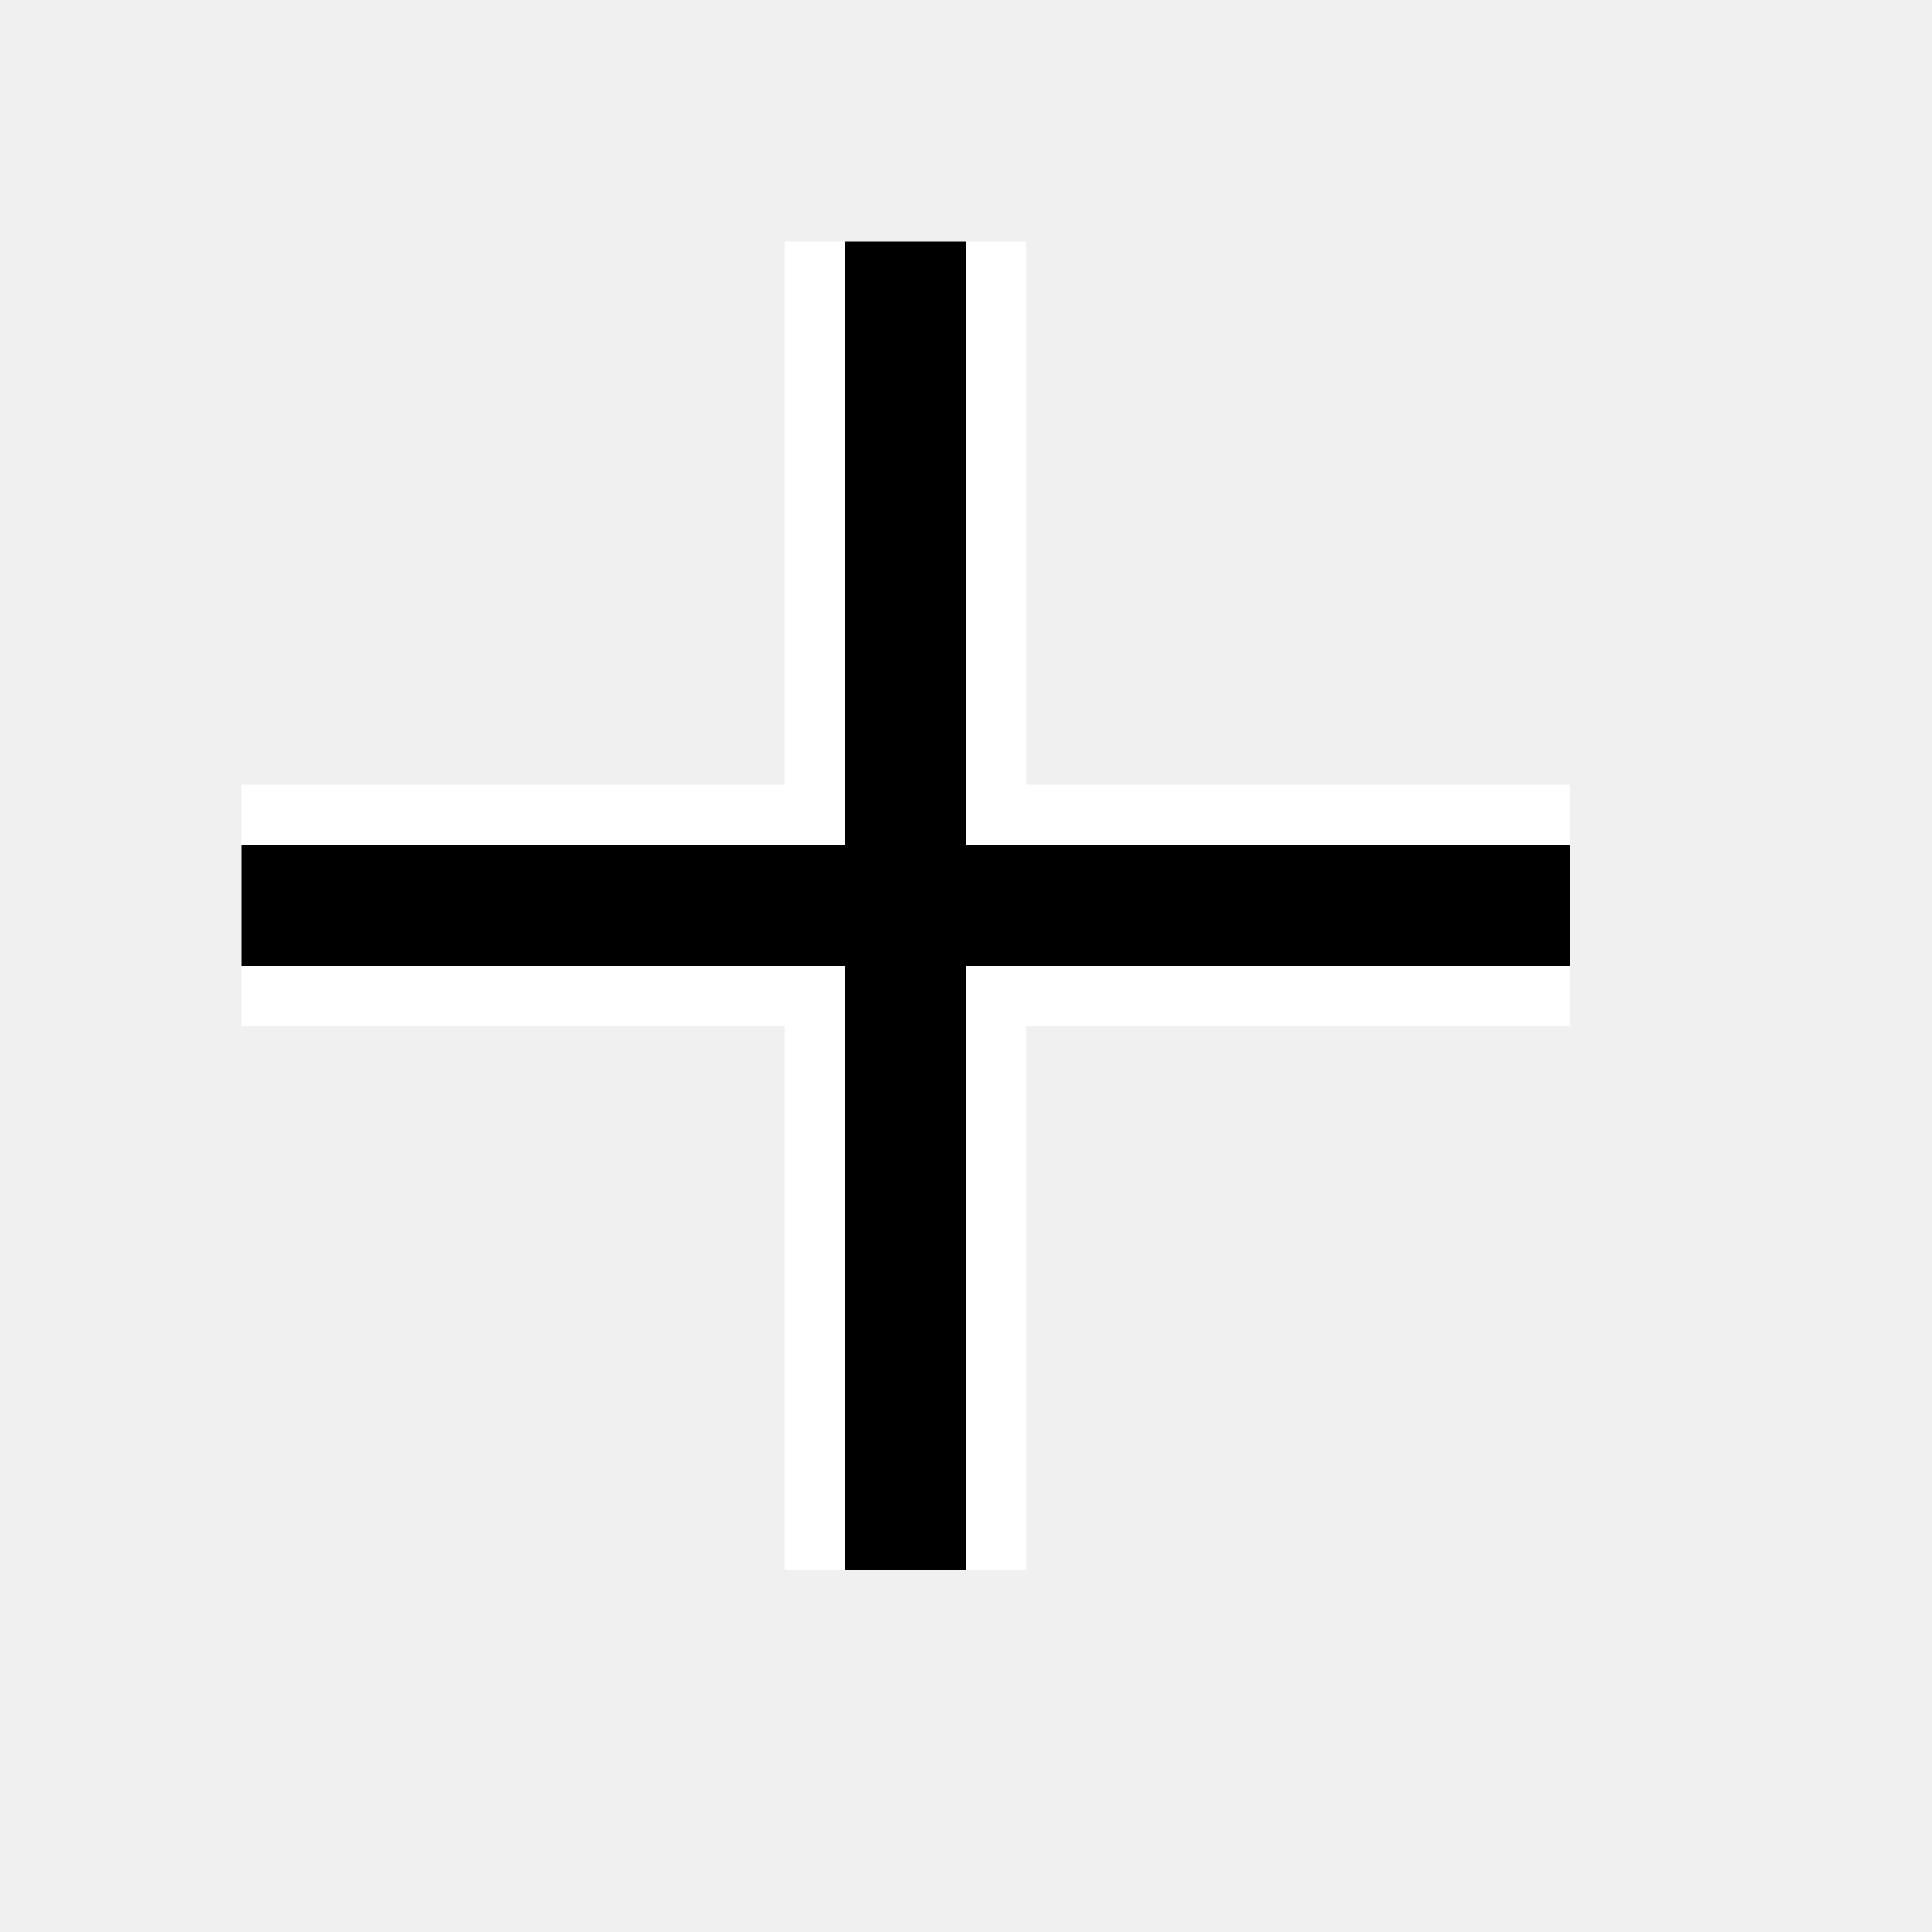
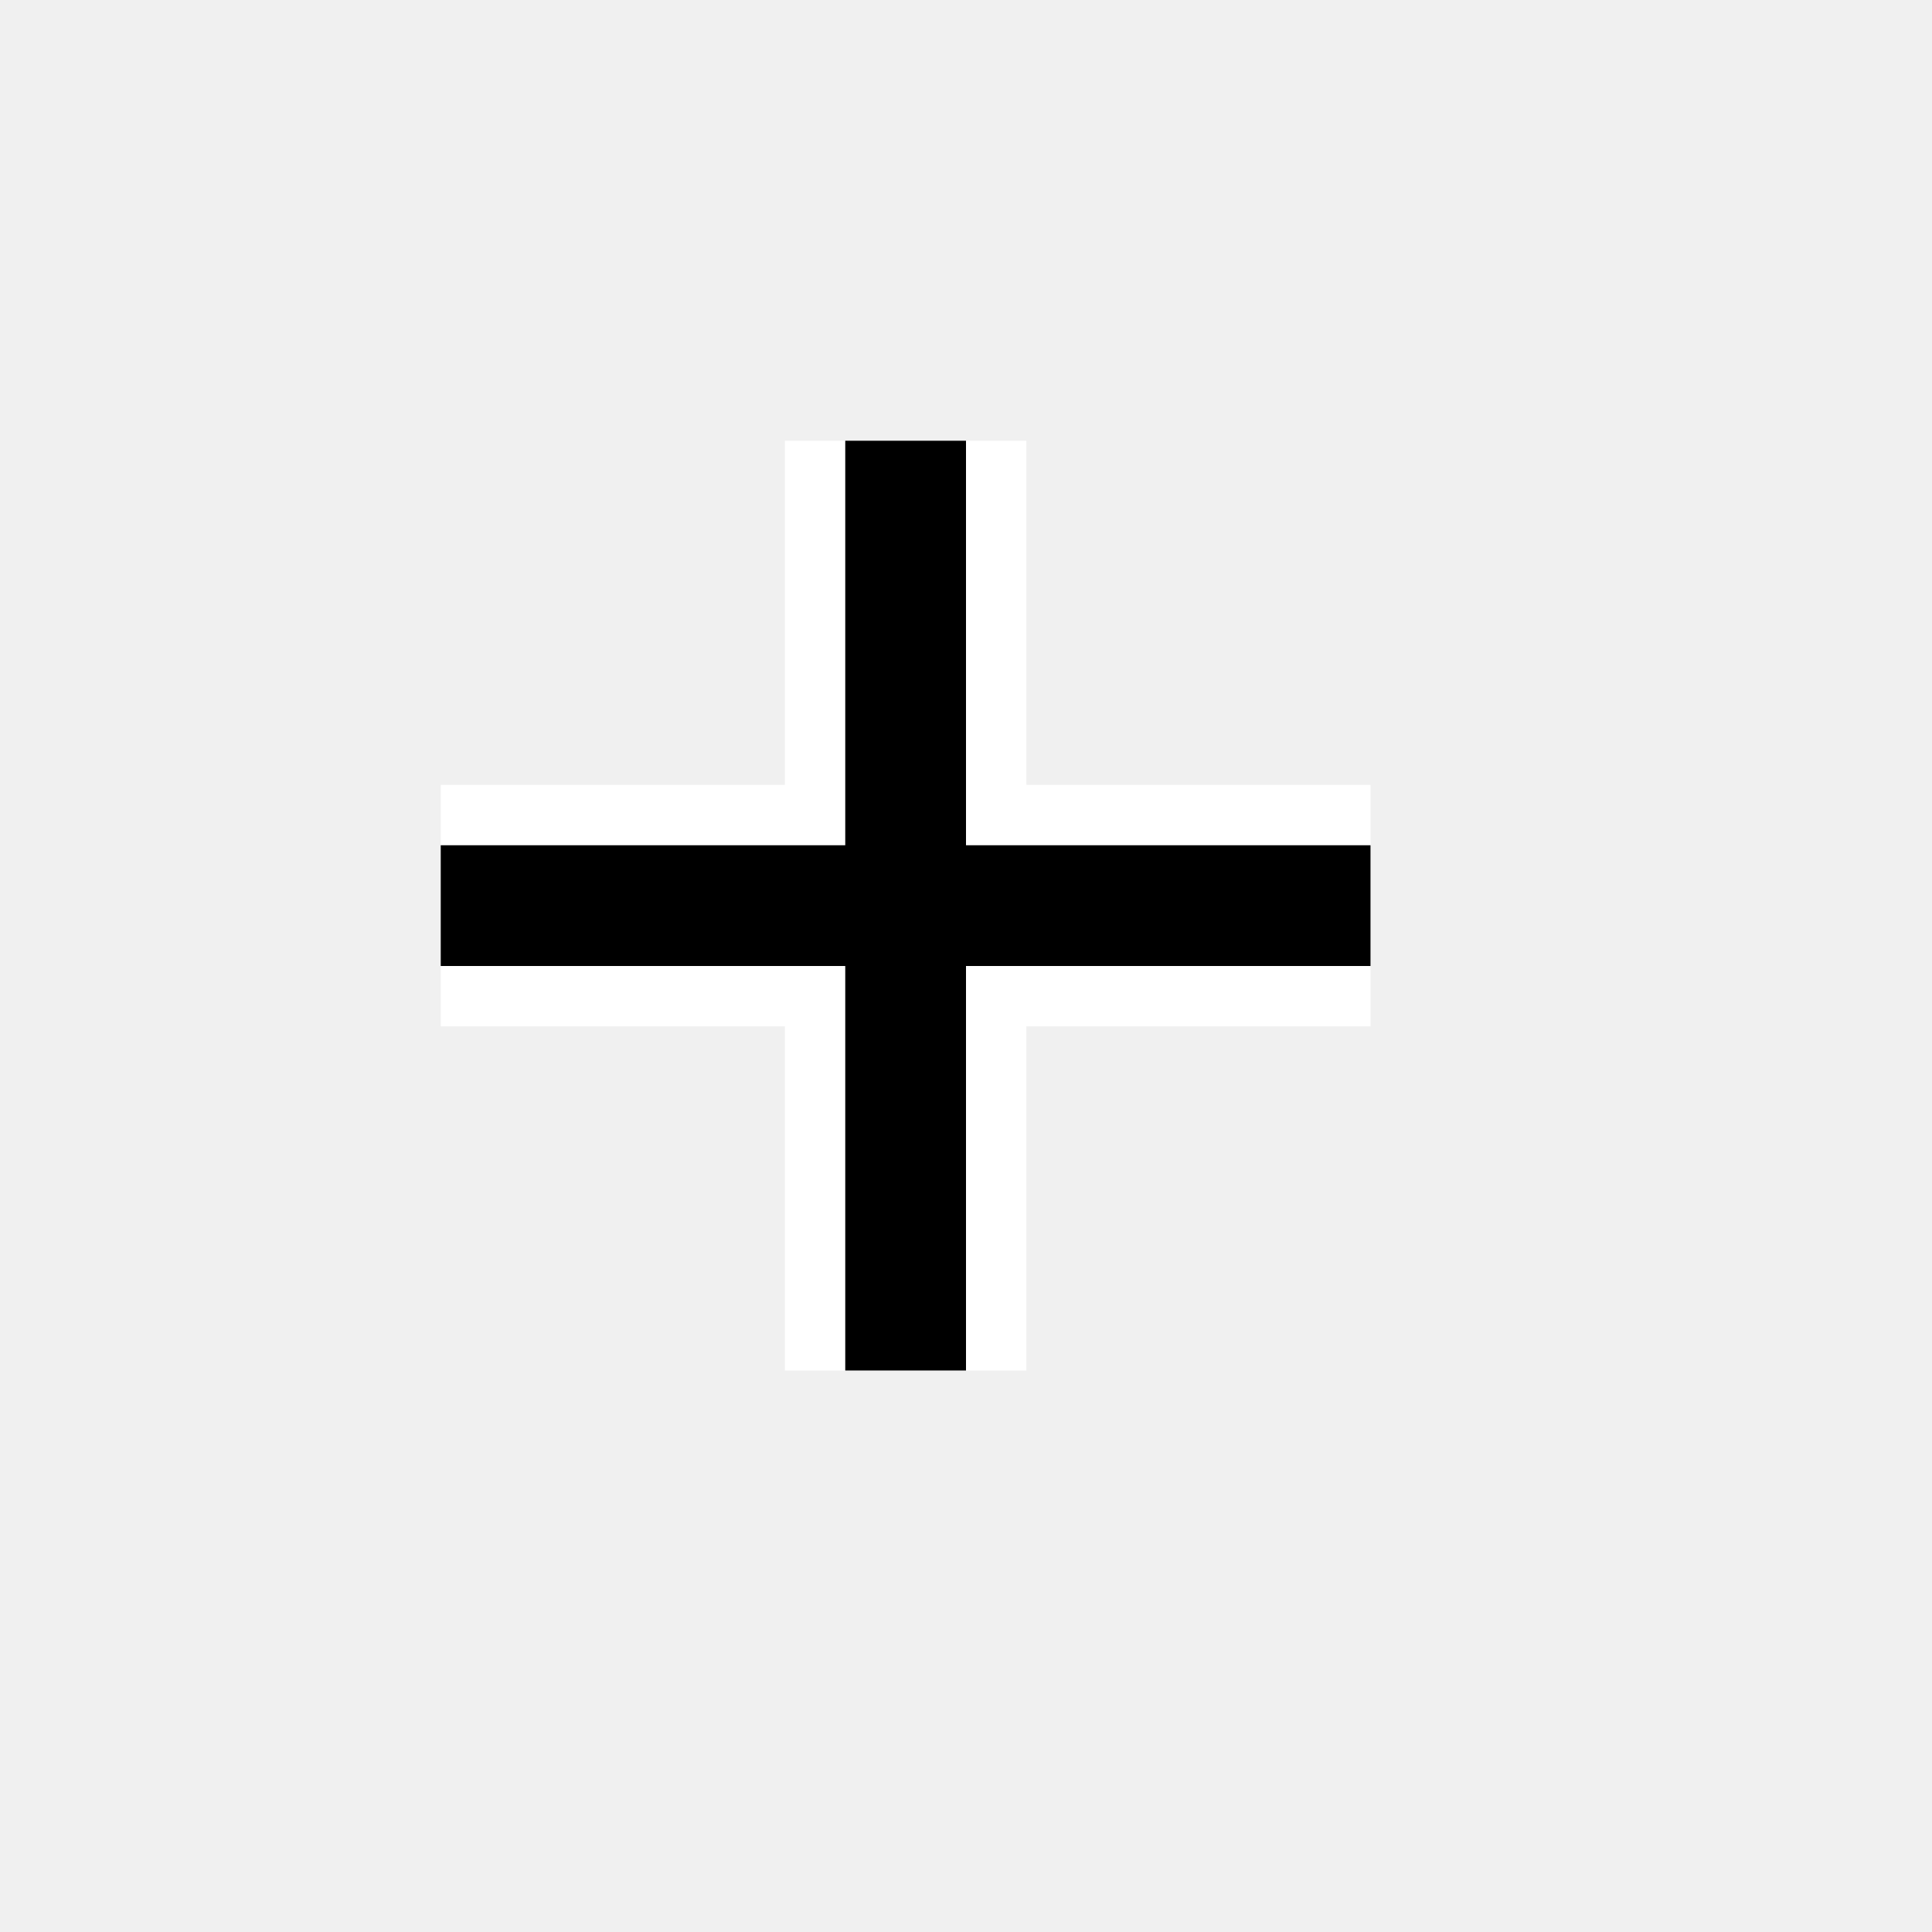
<svg xmlns="http://www.w3.org/2000/svg" width="32" height="32" viewBox="0 0 32 32" data-hot-x="15" data-hot-y="15">
-   <path d="M15 4 V26 M4 15 H26" fill="none" stroke="white" stroke-width="4" />
-   <path d="M15 4 V26 M4 15 H26" fill="none" stroke="black" stroke-width="2" />
+   <g transform="translate(15 15) scale(0.7) translate(-15 -15)">
+     <path d="M15 4 V26 M4 15 H26" fill="none" stroke="white" stroke-width="5.714" />
+     <path d="M15 4 V26 M4 15 H26" fill="none" stroke="black" stroke-width="2.857" />
+   </g>
</svg>
